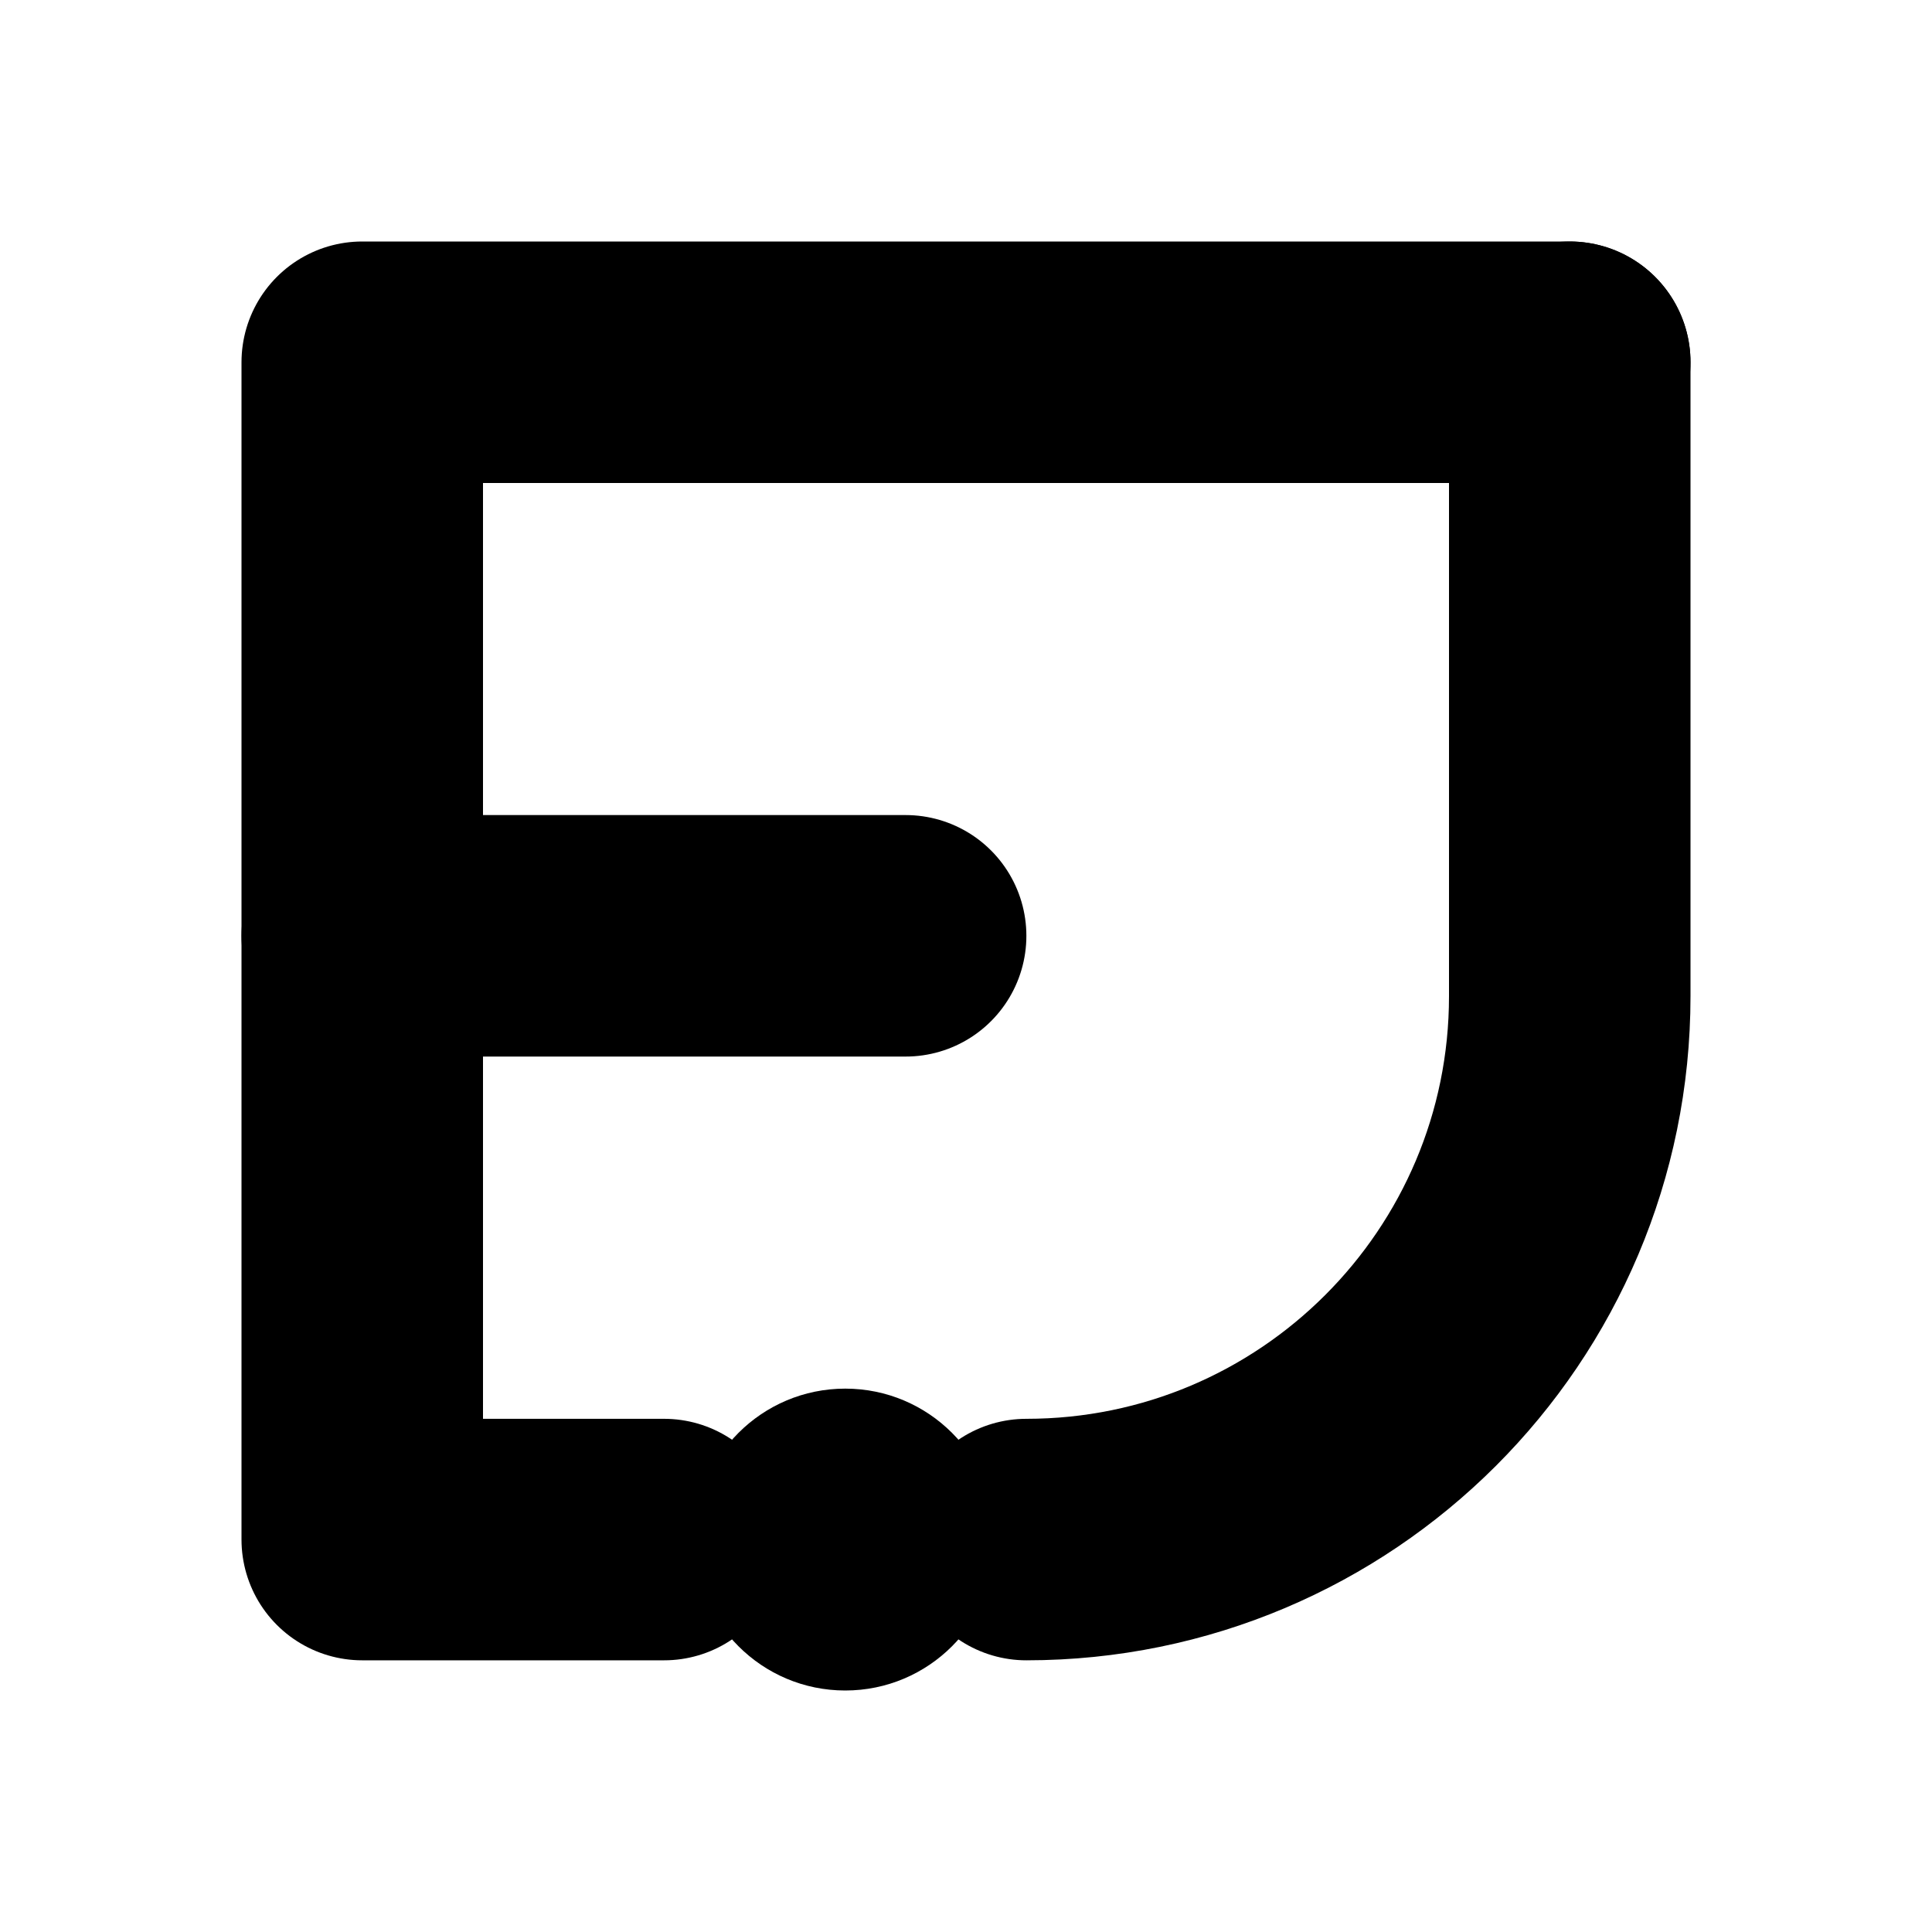
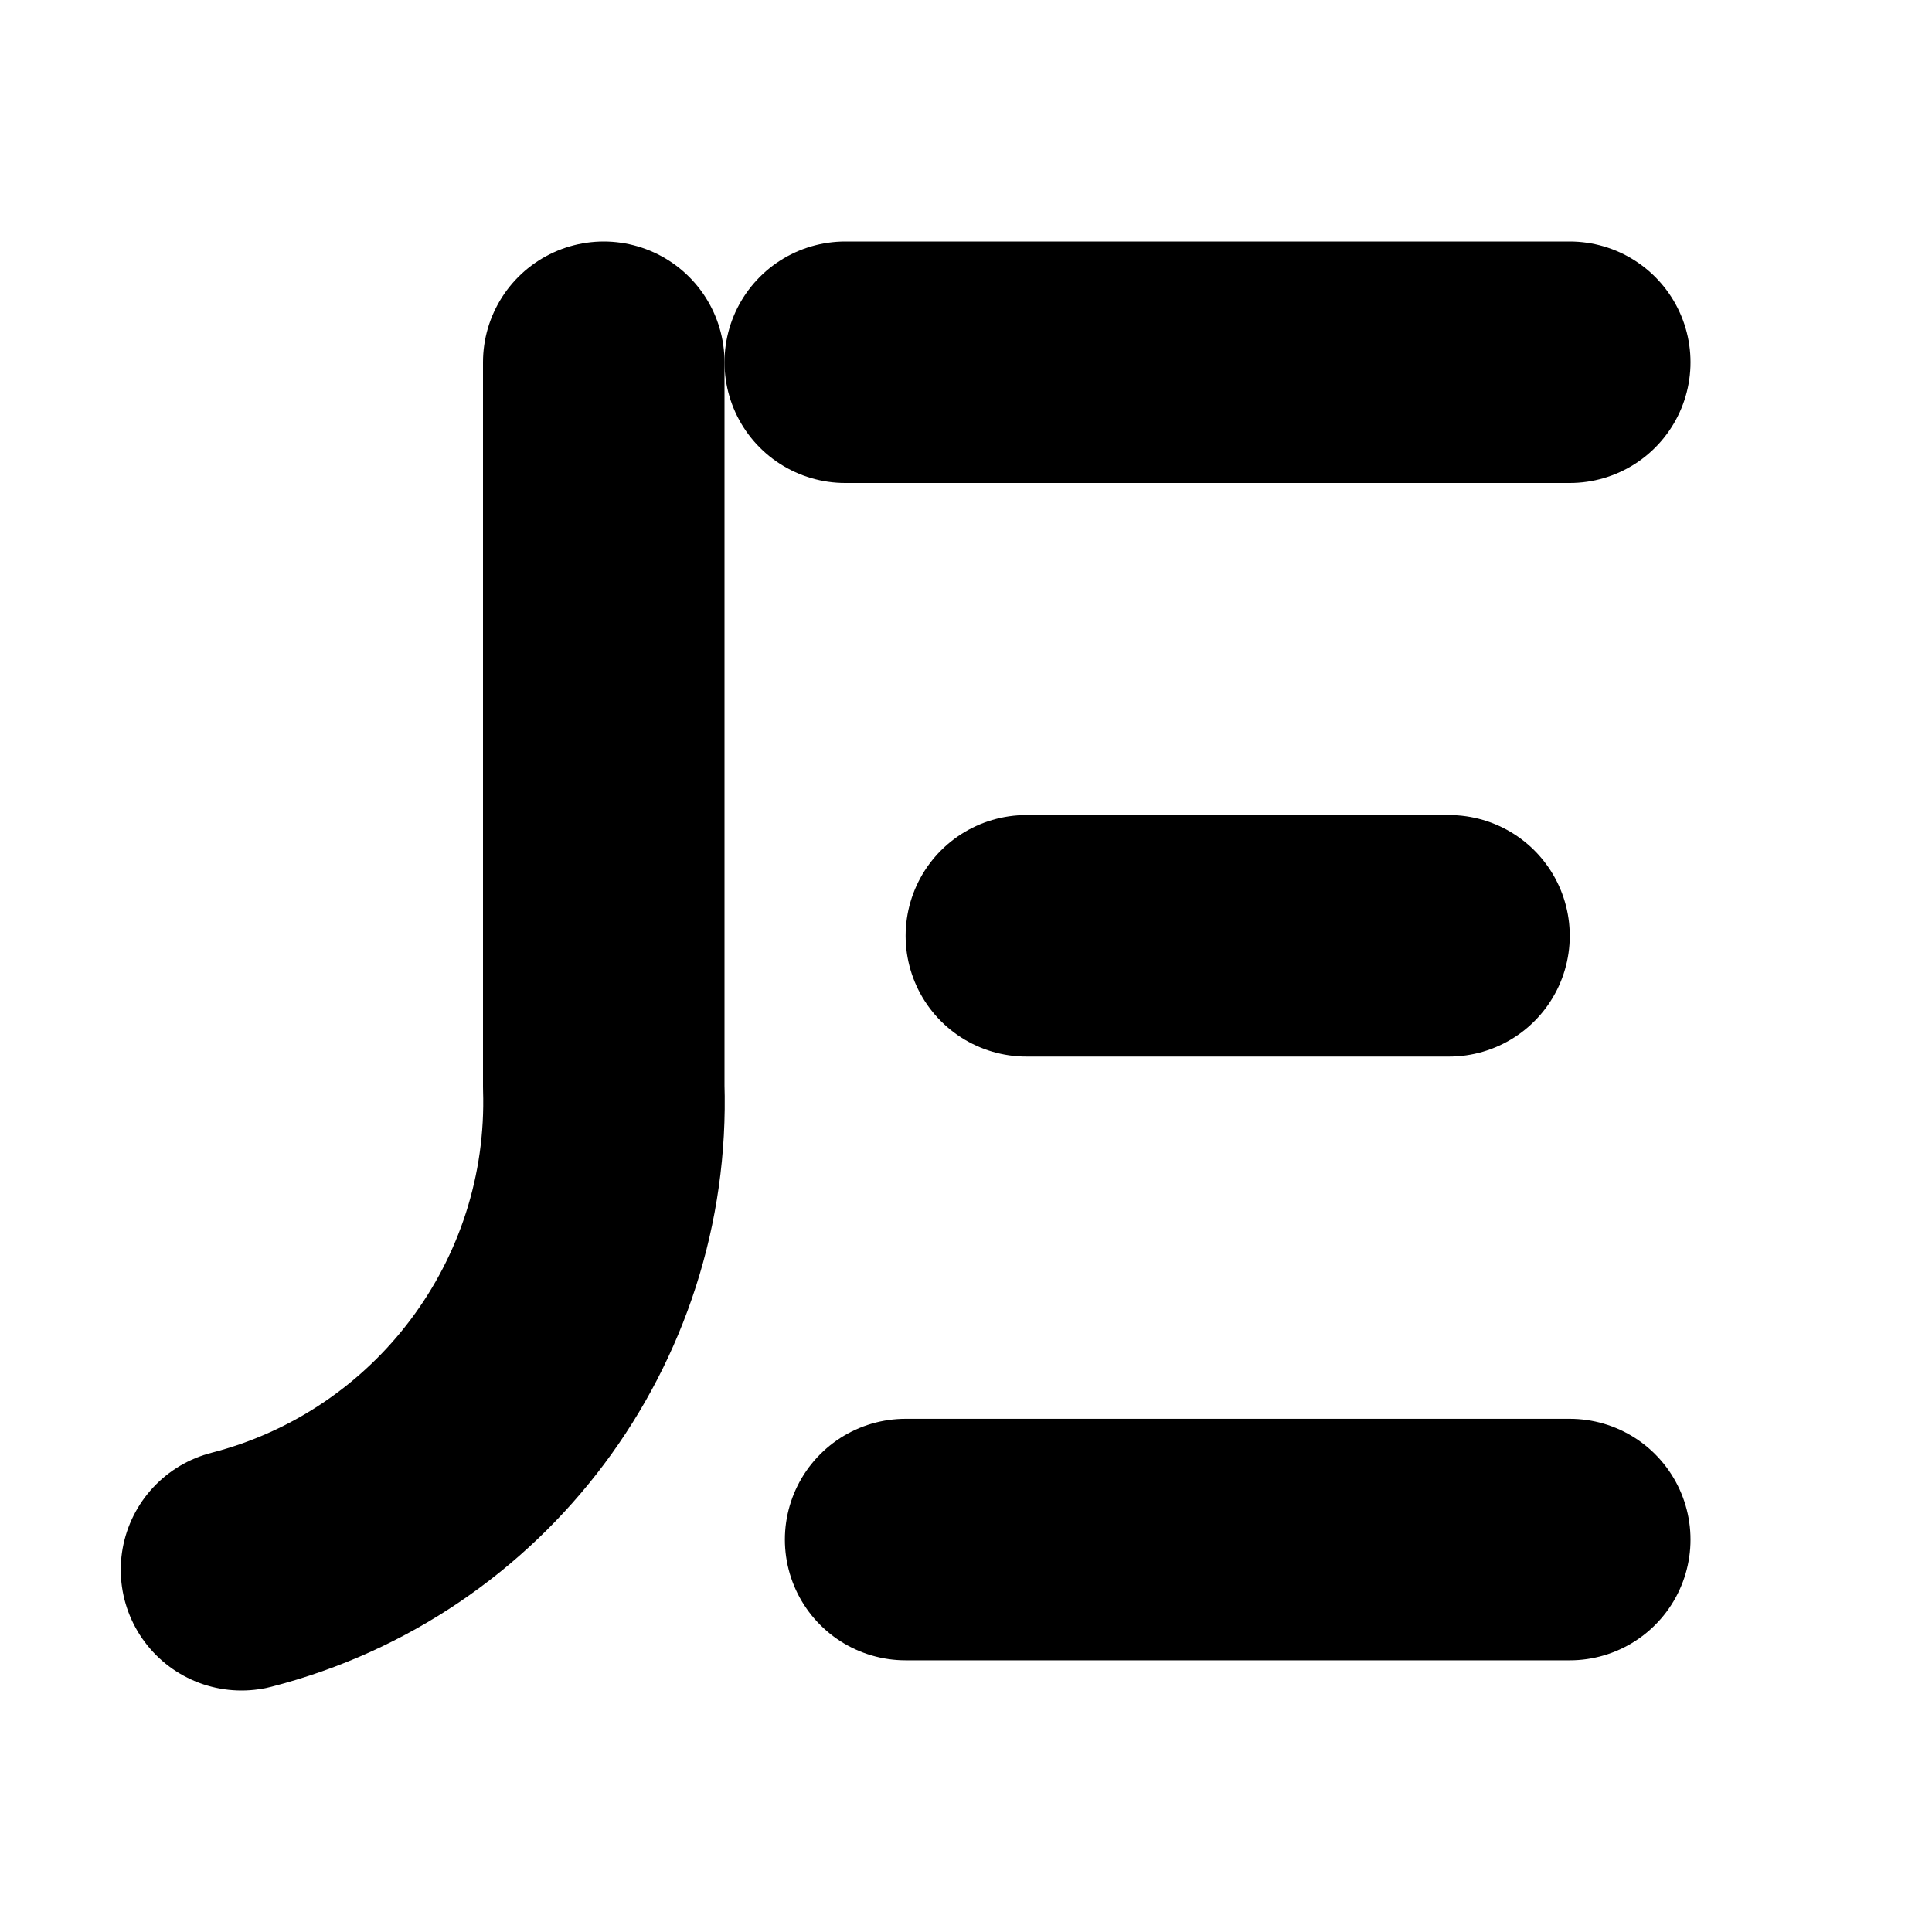
<svg xmlns="http://www.w3.org/2000/svg" viewBox="0 0 64 64" width="64" height="64" preserveAspectRatio="xMidYMid meet" fill="currentColor" role="img" aria-label="JUNE">
  <g fill="none" stroke="currentColor" stroke-width="8" stroke-linecap="round" stroke-linejoin="round">
-     <path d="M52 12 H12 V51 H22" />
-     <path d="M12 31 H30" />
-     <path d="M52 12 V33 A18 18 0 0 1 34 51" />
+     <path d="M28 12 H52" />
+     <path d="M34 31 H48" />
+     <path d="M30 51 H52" />
+     <path d="M20 12 V36 A16 16 0 0 1 8 52" />
  </g>
-   <circle cx="28" cy="51" r="5" fill="currentColor" />
</svg>
